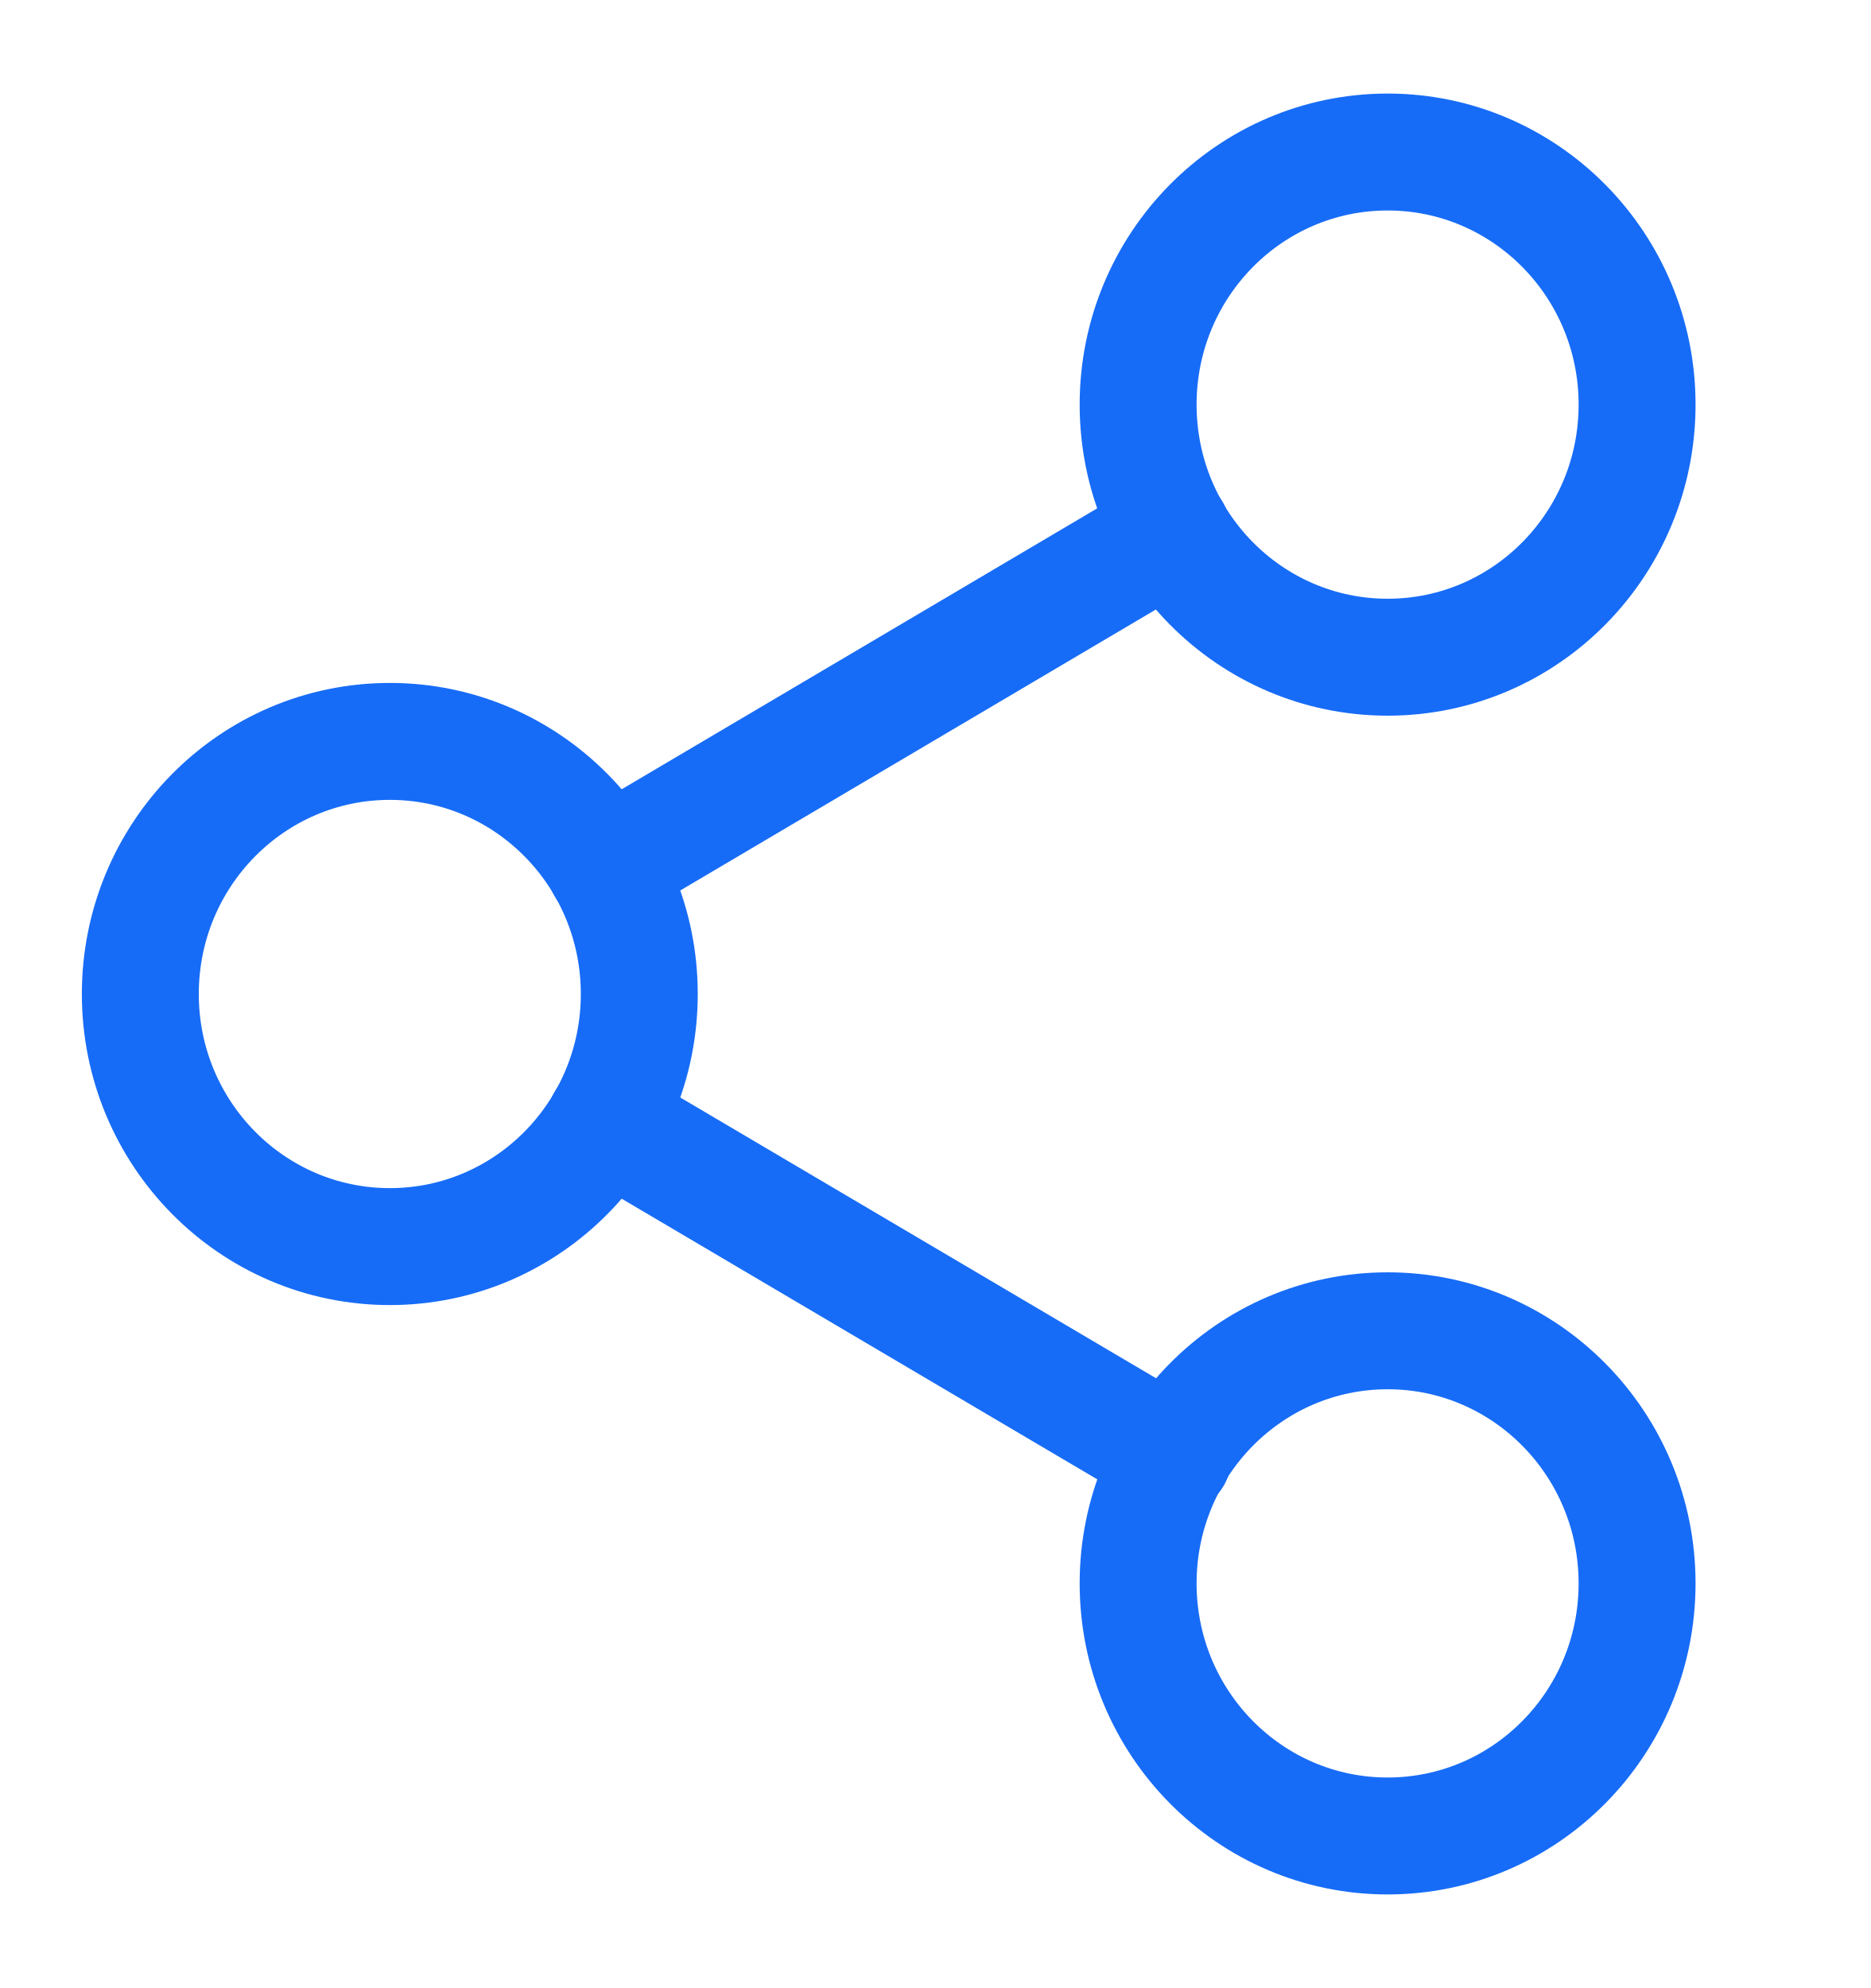
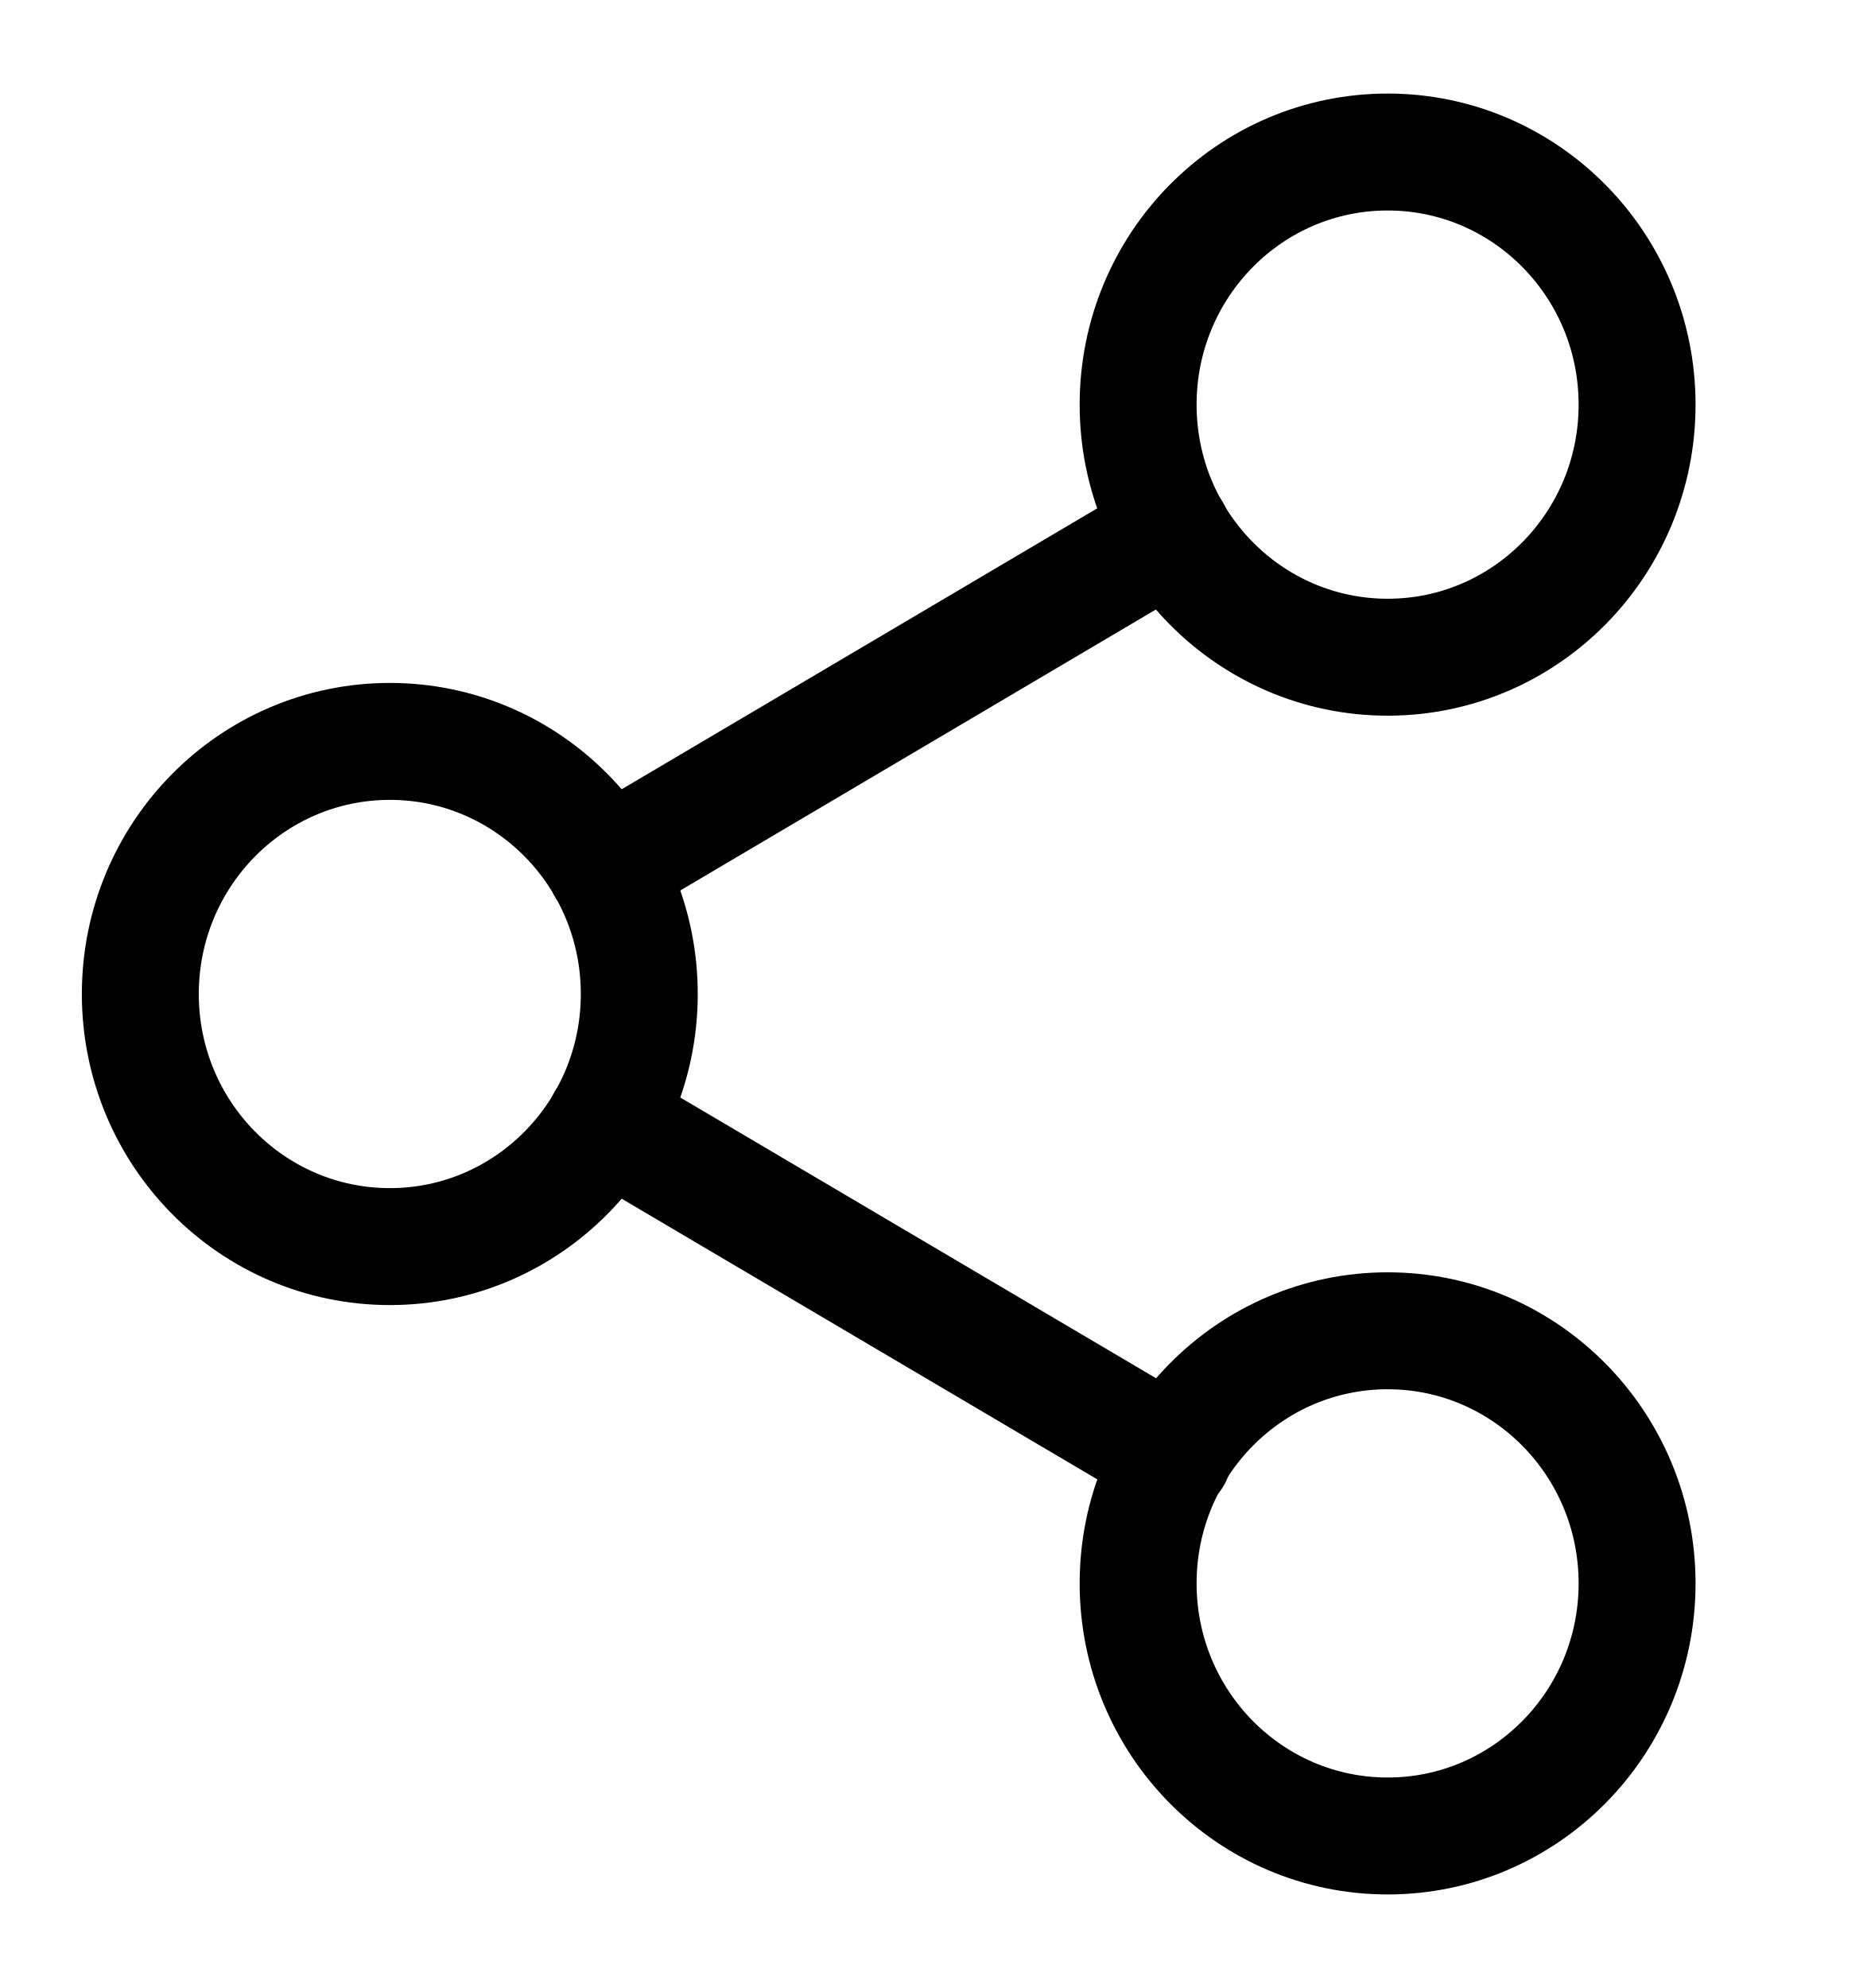
<svg xmlns="http://www.w3.org/2000/svg" width="16" height="17" viewBox="0 0 16 17" fill="none">
-   <path d="M11.867 5.62C13.045 5.62 14 4.653 14 3.46C14 2.267 13.045 1.3 11.867 1.3C10.688 1.3 9.733 2.267 9.733 3.46C9.733 4.653 10.688 5.62 11.867 5.62Z" stroke="#176CF7" stroke-linecap="round" stroke-linejoin="round" />
-   <path d="M3.334 10.66C4.512 10.66 5.467 9.693 5.467 8.5C5.467 7.307 4.512 6.34 3.334 6.34C2.155 6.34 1.2 7.307 1.2 8.5C1.2 9.693 2.155 10.66 3.334 10.66Z" stroke="#176CF7" stroke-linecap="round" stroke-linejoin="round" />
-   <path d="M11.867 15.7C13.045 15.7 14 14.733 14 13.54C14 12.347 13.045 11.38 11.867 11.38C10.688 11.38 9.733 12.347 9.733 13.54C9.733 14.733 10.688 15.7 11.867 15.7Z" stroke="#176CF7" stroke-linecap="round" stroke-linejoin="round" />
-   <path d="M5.176 9.587L10.033 12.453" stroke="#176CF7" stroke-linecap="round" stroke-linejoin="round" />
-   <path d="M10.026 4.548L5.176 7.413" stroke="#176CF7" stroke-linecap="round" stroke-linejoin="round" />
+   <path d="M11.867 5.62C13.045 5.62 14 4.653 14 3.46C14 2.267 13.045 1.3 11.867 1.3C10.688 1.3 9.733 2.267 9.733 3.46C9.733 4.653 10.688 5.62 11.867 5.62Z" stroke="currentColor" stroke-linecap="round" stroke-linejoin="round" />
+   <path d="M3.334 10.66C4.512 10.66 5.467 9.693 5.467 8.5C5.467 7.307 4.512 6.34 3.334 6.34C2.155 6.34 1.2 7.307 1.2 8.5C1.2 9.693 2.155 10.66 3.334 10.66Z" stroke="currentColor" stroke-linecap="round" stroke-linejoin="round" />
+   <path d="M11.867 15.7C13.045 15.7 14 14.733 14 13.54C14 12.347 13.045 11.38 11.867 11.38C10.688 11.38 9.733 12.347 9.733 13.54C9.733 14.733 10.688 15.7 11.867 15.7Z" stroke="currentColor" stroke-linecap="round" stroke-linejoin="round" />
+   <path d="M5.176 9.587L10.033 12.453" stroke="currentColor" stroke-linecap="round" stroke-linejoin="round" />
+   <path d="M10.026 4.548L5.176 7.413" stroke="currentColor" stroke-linecap="round" stroke-linejoin="round" />
</svg>
